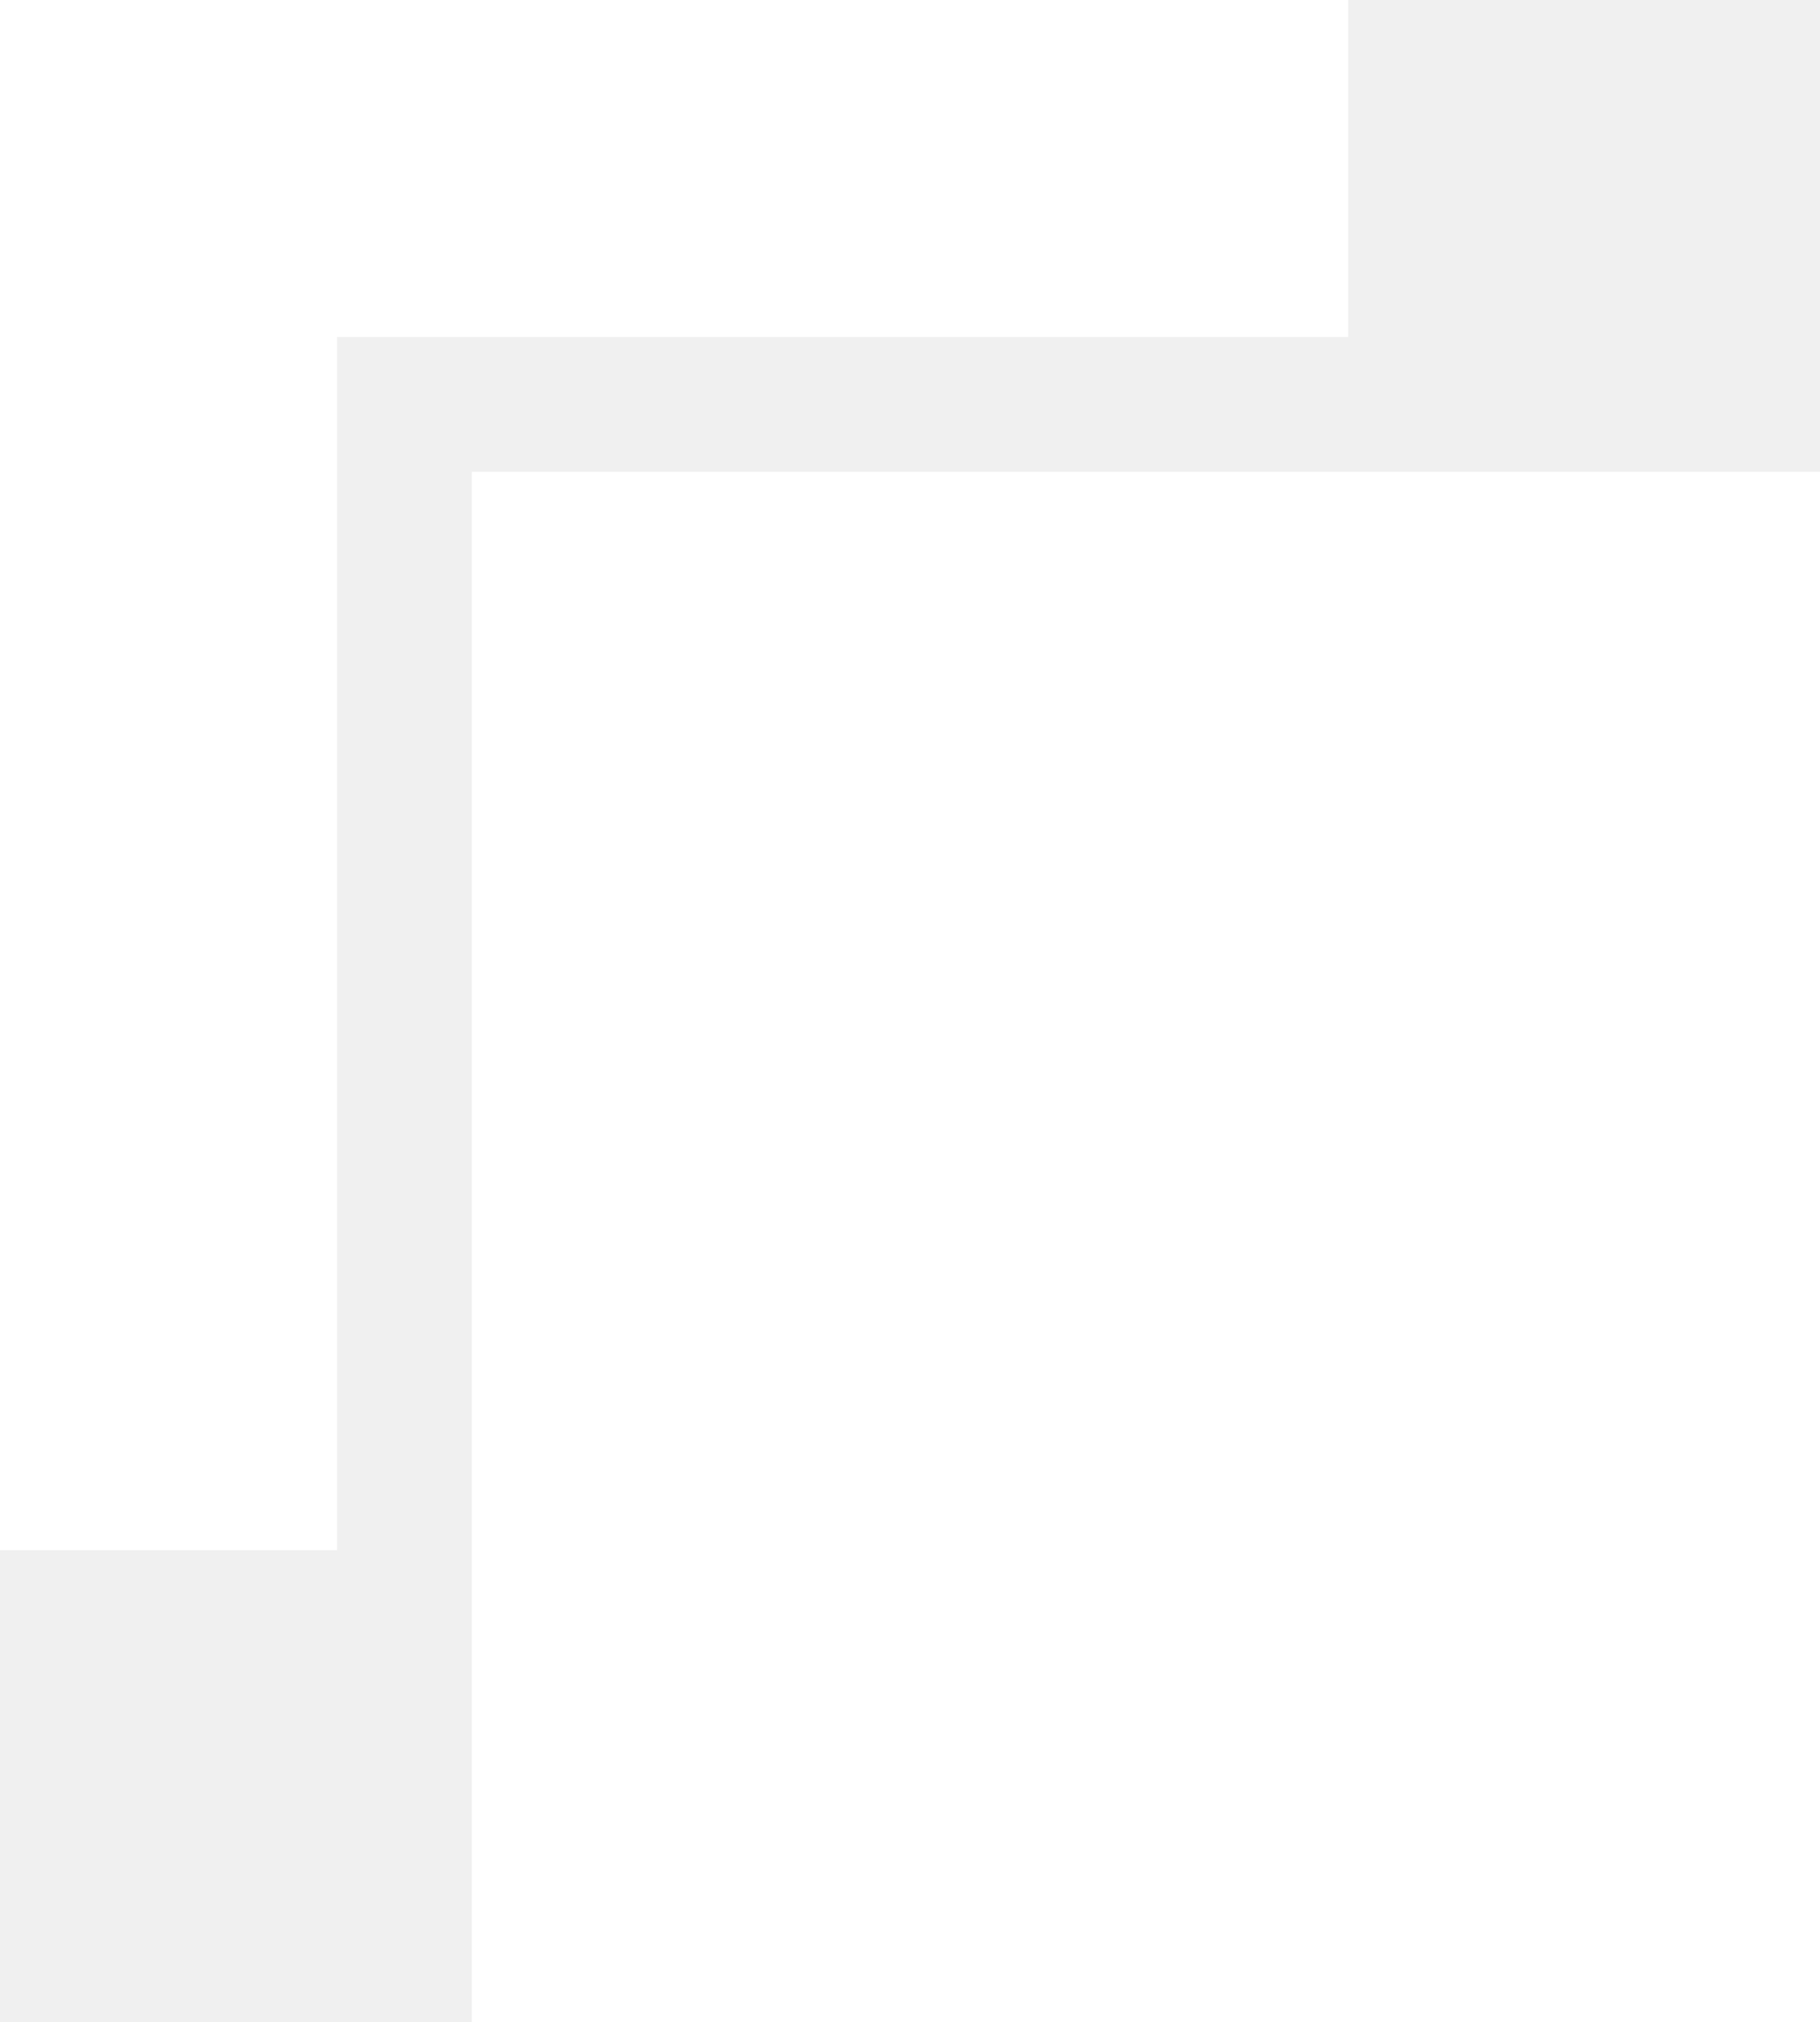
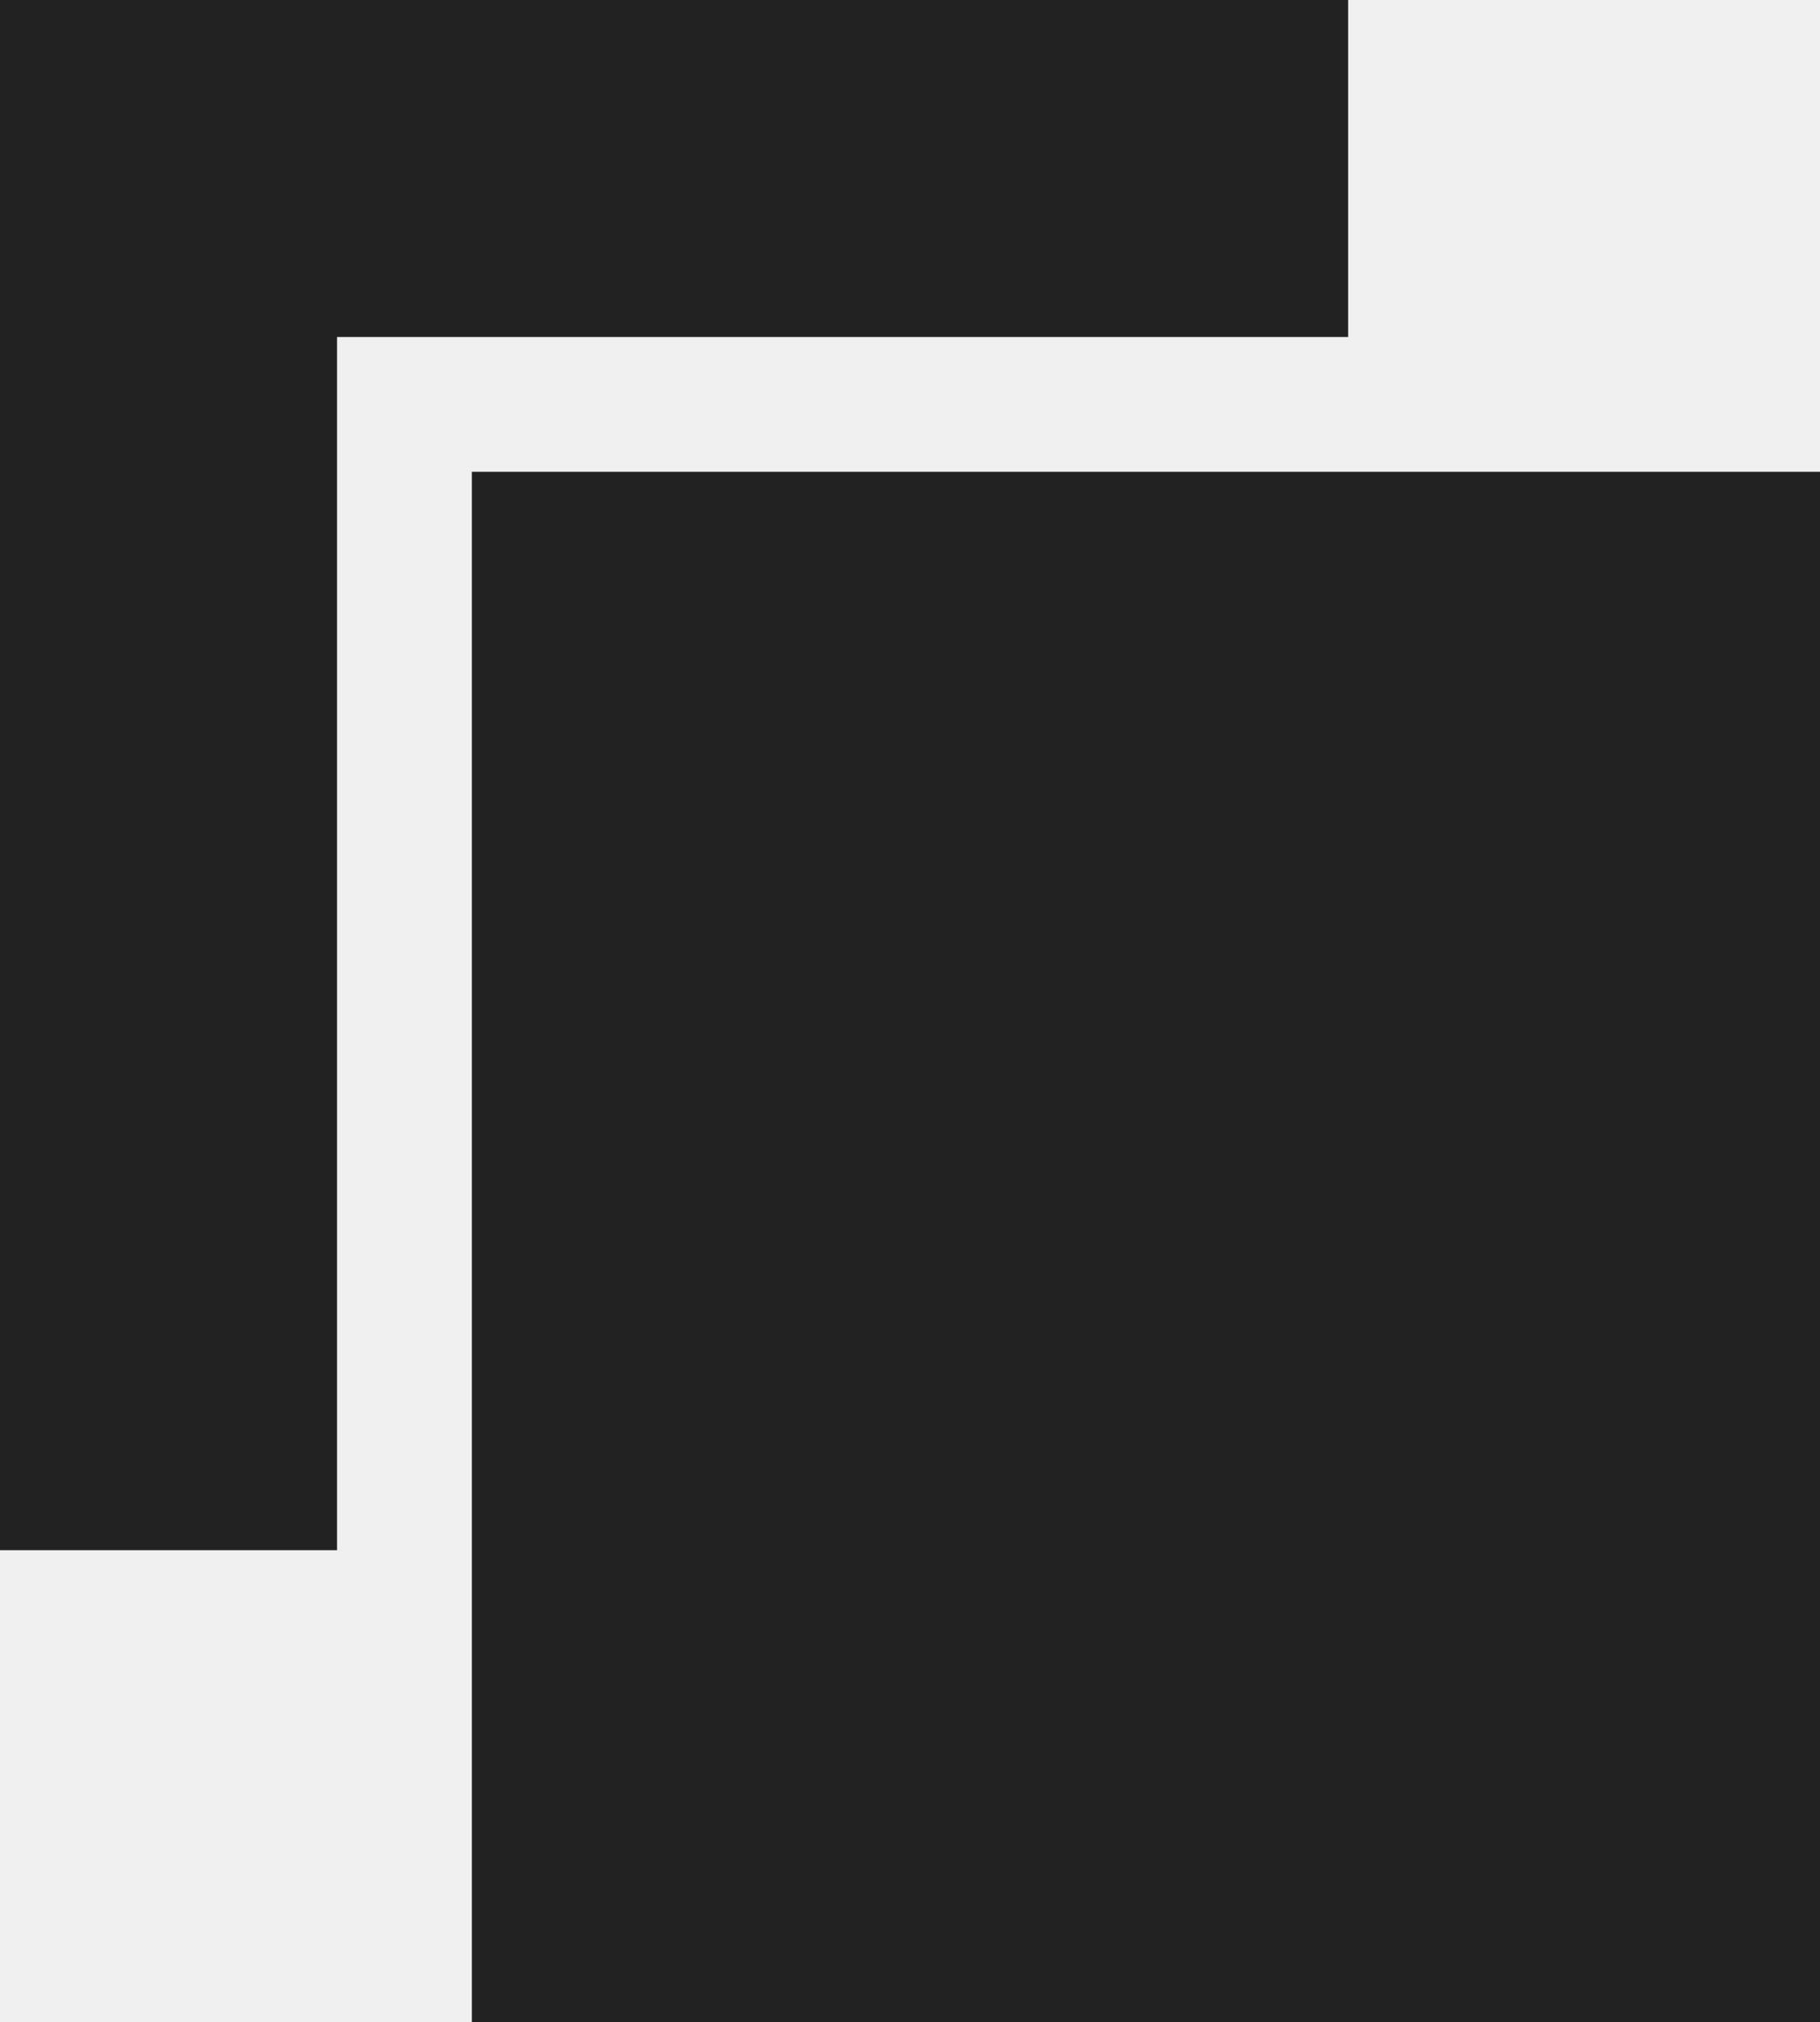
<svg xmlns="http://www.w3.org/2000/svg" width="27px" height="30px" viewBox="0 0 27 30" version="1.1">
  <defs />
  <g id="Page-1" stroke="none" stroke-width="1" fill="none" fill-rule="evenodd">
-     <g id="Artboard-2" transform="translate(-350, -164)" fill="#ffffff">
+     <g id="Artboard-2" transform="translate(-350, -164)" fill="#222222">
      <g id="selfserve-document" transform="translate(350, 164)">
        <rect id="Rectangle-4" x="7" y="7" width="20" height="23" />
        <path d="M5,23 L0,23 L0,0 L20,0 L20,5 L5,5 L5,23 Z" id="Rectangle-5" />
      </g>
    </g>
  </g>
</svg>
